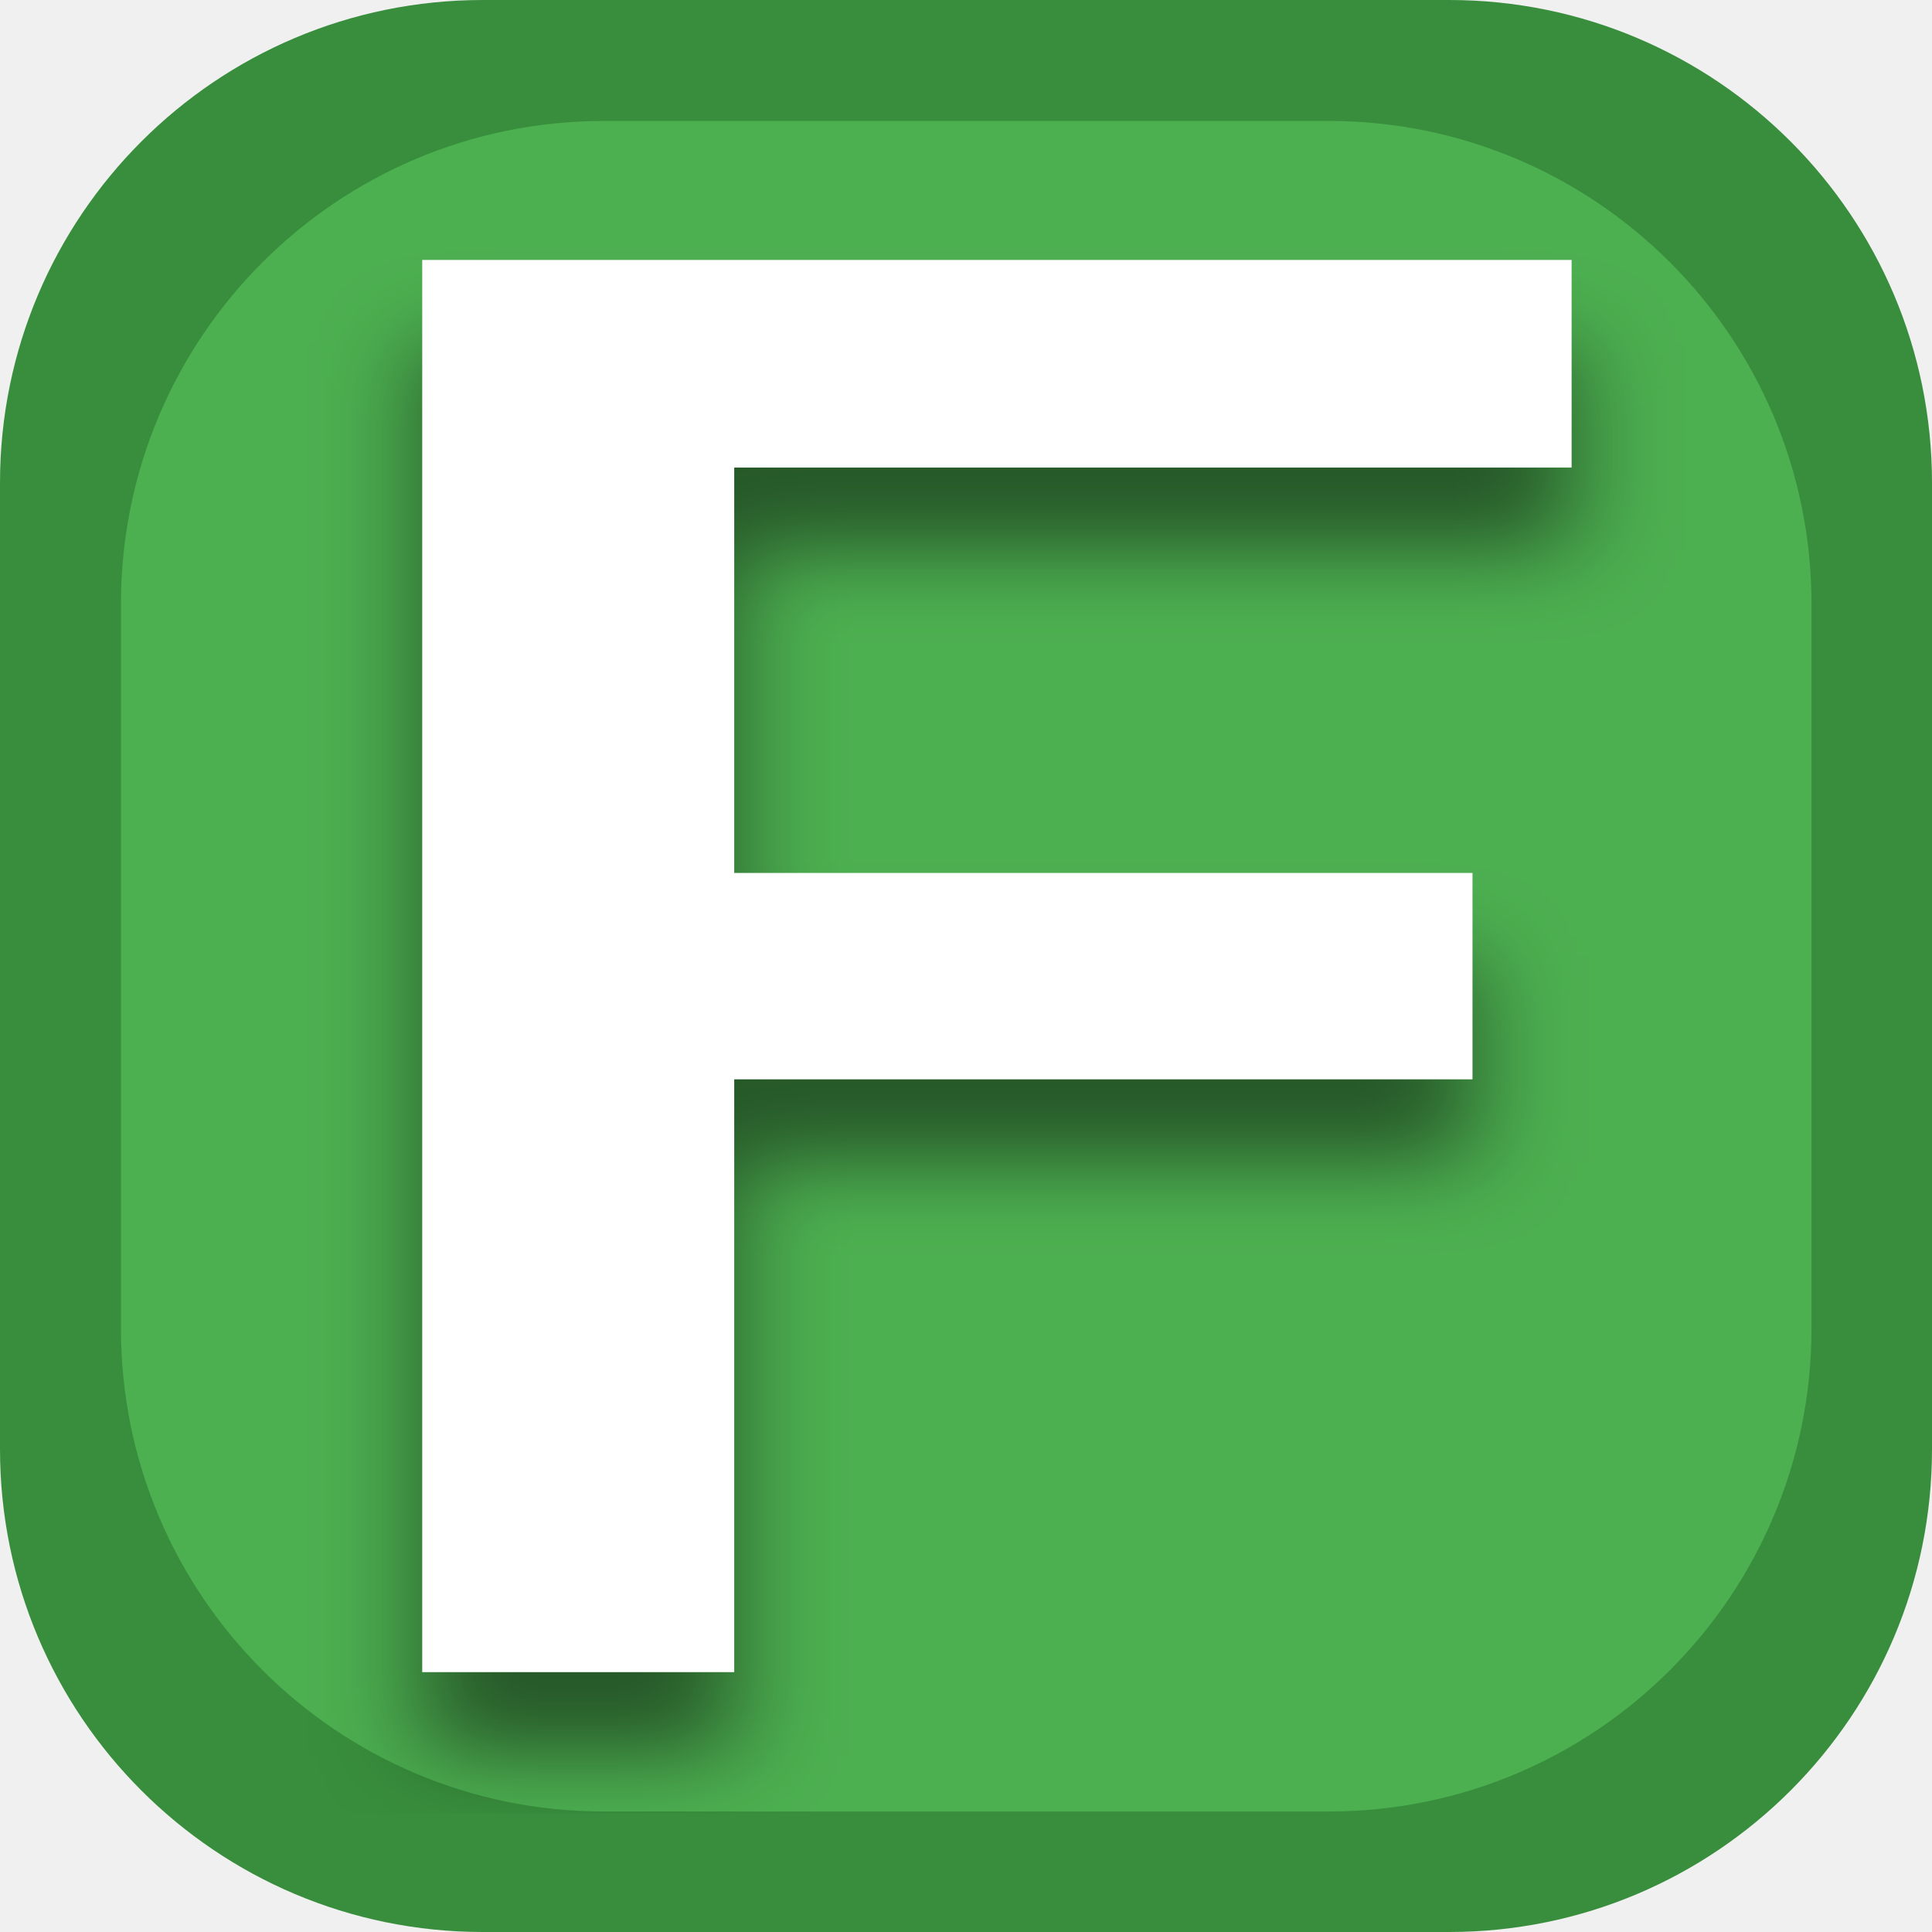
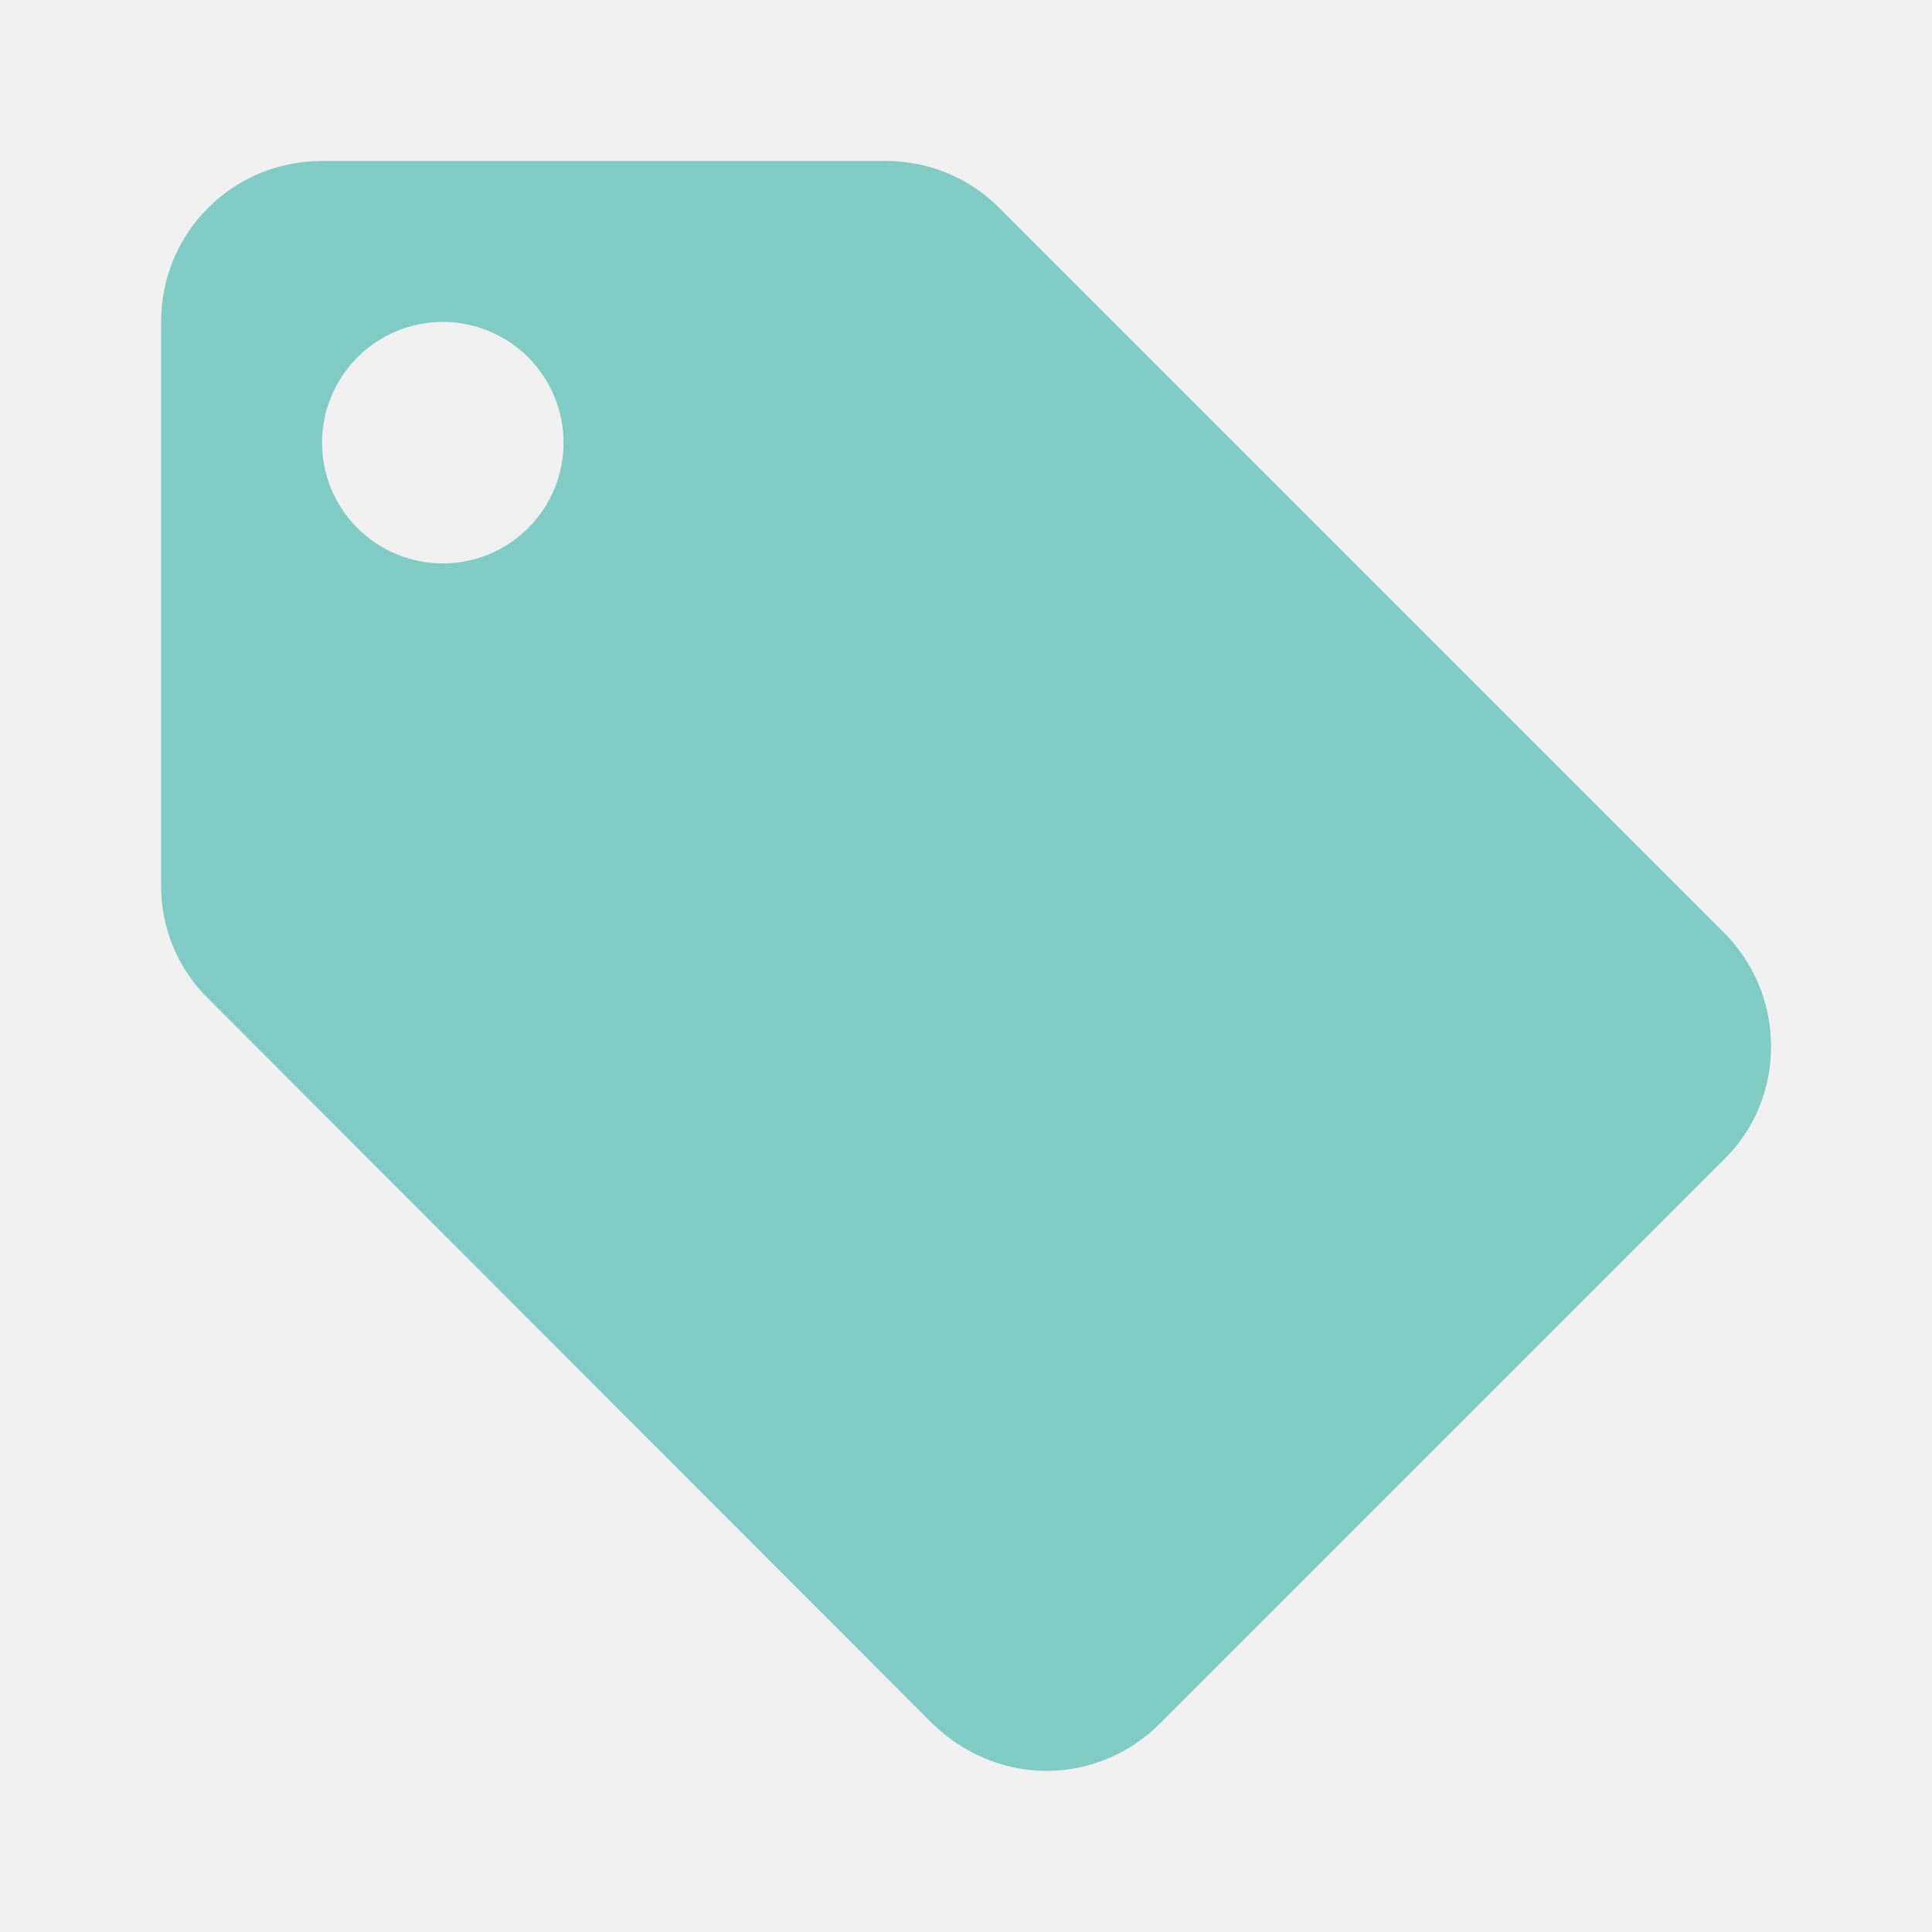
- <svg xmlns="http://www.w3.org/2000/svg" width="16" height="16" viewBox="0 0 4.233 4.233" version="1.1" id="svg8">
-   <defs id="defs2">
-     <filter style="color-interpolation-filters:sRGB;" id="filter1135">
-       <feFlood flood-opacity="0.498" flood-color="rgb(0,0,0)" result="flood" id="feFlood1125" />
-       <feComposite in="flood" in2="SourceGraphic" operator="in" result="composite1" id="feComposite1127" />
-       <feGaussianBlur in="composite1" stdDeviation="0.1" result="blur" id="feGaussianBlur1129" />
-       <feOffset dx="0" dy="0.2" result="offset" id="feOffset1131" />
-       <feComposite in="SourceGraphic" in2="offset" operator="over" result="composite2" id="feComposite1133" />
-     </filter>
-   </defs>
-   <g id="layer1">
-     <rect style="fill:#388e3c;fill-opacity:1;fill-rule:evenodd;stroke-width:0.265;stroke-miterlimit:4;stroke-dasharray:none" id="rect18" width="4.233" height="4.233" x="1.9629277e-07" y="0" ry="1.058" />
-     <rect style="fill:#4caf50;fill-opacity:1;stroke:none;stroke-width:0.265;stroke-miterlimit:4;stroke-dasharray:none;stroke-opacity:1" id="rect847" width="3.704" height="3.704" x="0.265" y="0.265" ry="1.058" />
-     <g aria-label="F" transform="scale(1.107911,0.9025997)" id="text948" style="font-style:normal;font-variant:normal;font-weight:normal;font-stretch:normal;font-size:16.075px;line-height:1.25;font-family:'Roboto Mono';-inkscape-font-specification:'Roboto Mono';fill:#ffffff;fill-opacity:1;stroke:none;stroke-width:0.402;filter:url(#filter1135)">
-       <path d="M 2.912,2.62 V 2.119 H 1.452 V 1.135 H 3.108 V 0.631 H 0.835 V 4.059 H 1.452 V 2.62 Z" style="font-style:normal;font-variant:normal;font-weight:600;font-stretch:normal;font-size:4.822px;font-family:'Roboto Mono';-inkscape-font-specification:'Roboto Mono Semi-Bold';fill:#ffffff;fill-opacity:1;stroke-width:0.402" id="path841" />
-     </g>
-   </g>
+ <svg xmlns="http://www.w3.org/2000/svg" width="16" height="16" viewBox="0 0 16 16" fill="none">
+   <path d="M3.667 4.666C3.402 4.666 3.148 4.561 2.96 4.373C2.773 4.186 2.667 3.932 2.667 3.666C2.667 3.401 2.773 3.147 2.96 2.959C3.148 2.772 3.402 2.666 3.667 2.666C3.933 2.666 4.187 2.772 4.374 2.959C4.562 3.147 4.667 3.401 4.667 3.666C4.667 3.932 4.562 4.186 4.374 4.373C4.187 4.561 3.933 4.666 3.667 4.666ZM14.274 7.72L8.274 1.72C8.034 1.48 7.701 1.333 7.334 1.333H2.667C1.927 1.333 1.334 1.926 1.334 2.666V7.333C1.334 7.7 1.481 8.033 1.727 8.273L7.721 14.273C7.967 14.513 8.301 14.666 8.667 14.666C9.034 14.666 9.367 14.513 9.607 14.273L14.274 9.606C14.521 9.366 14.667 9.033 14.667 8.666C14.667 8.293 14.514 7.96 14.274 7.72Z" fill="#80CBC4" />
</svg>
